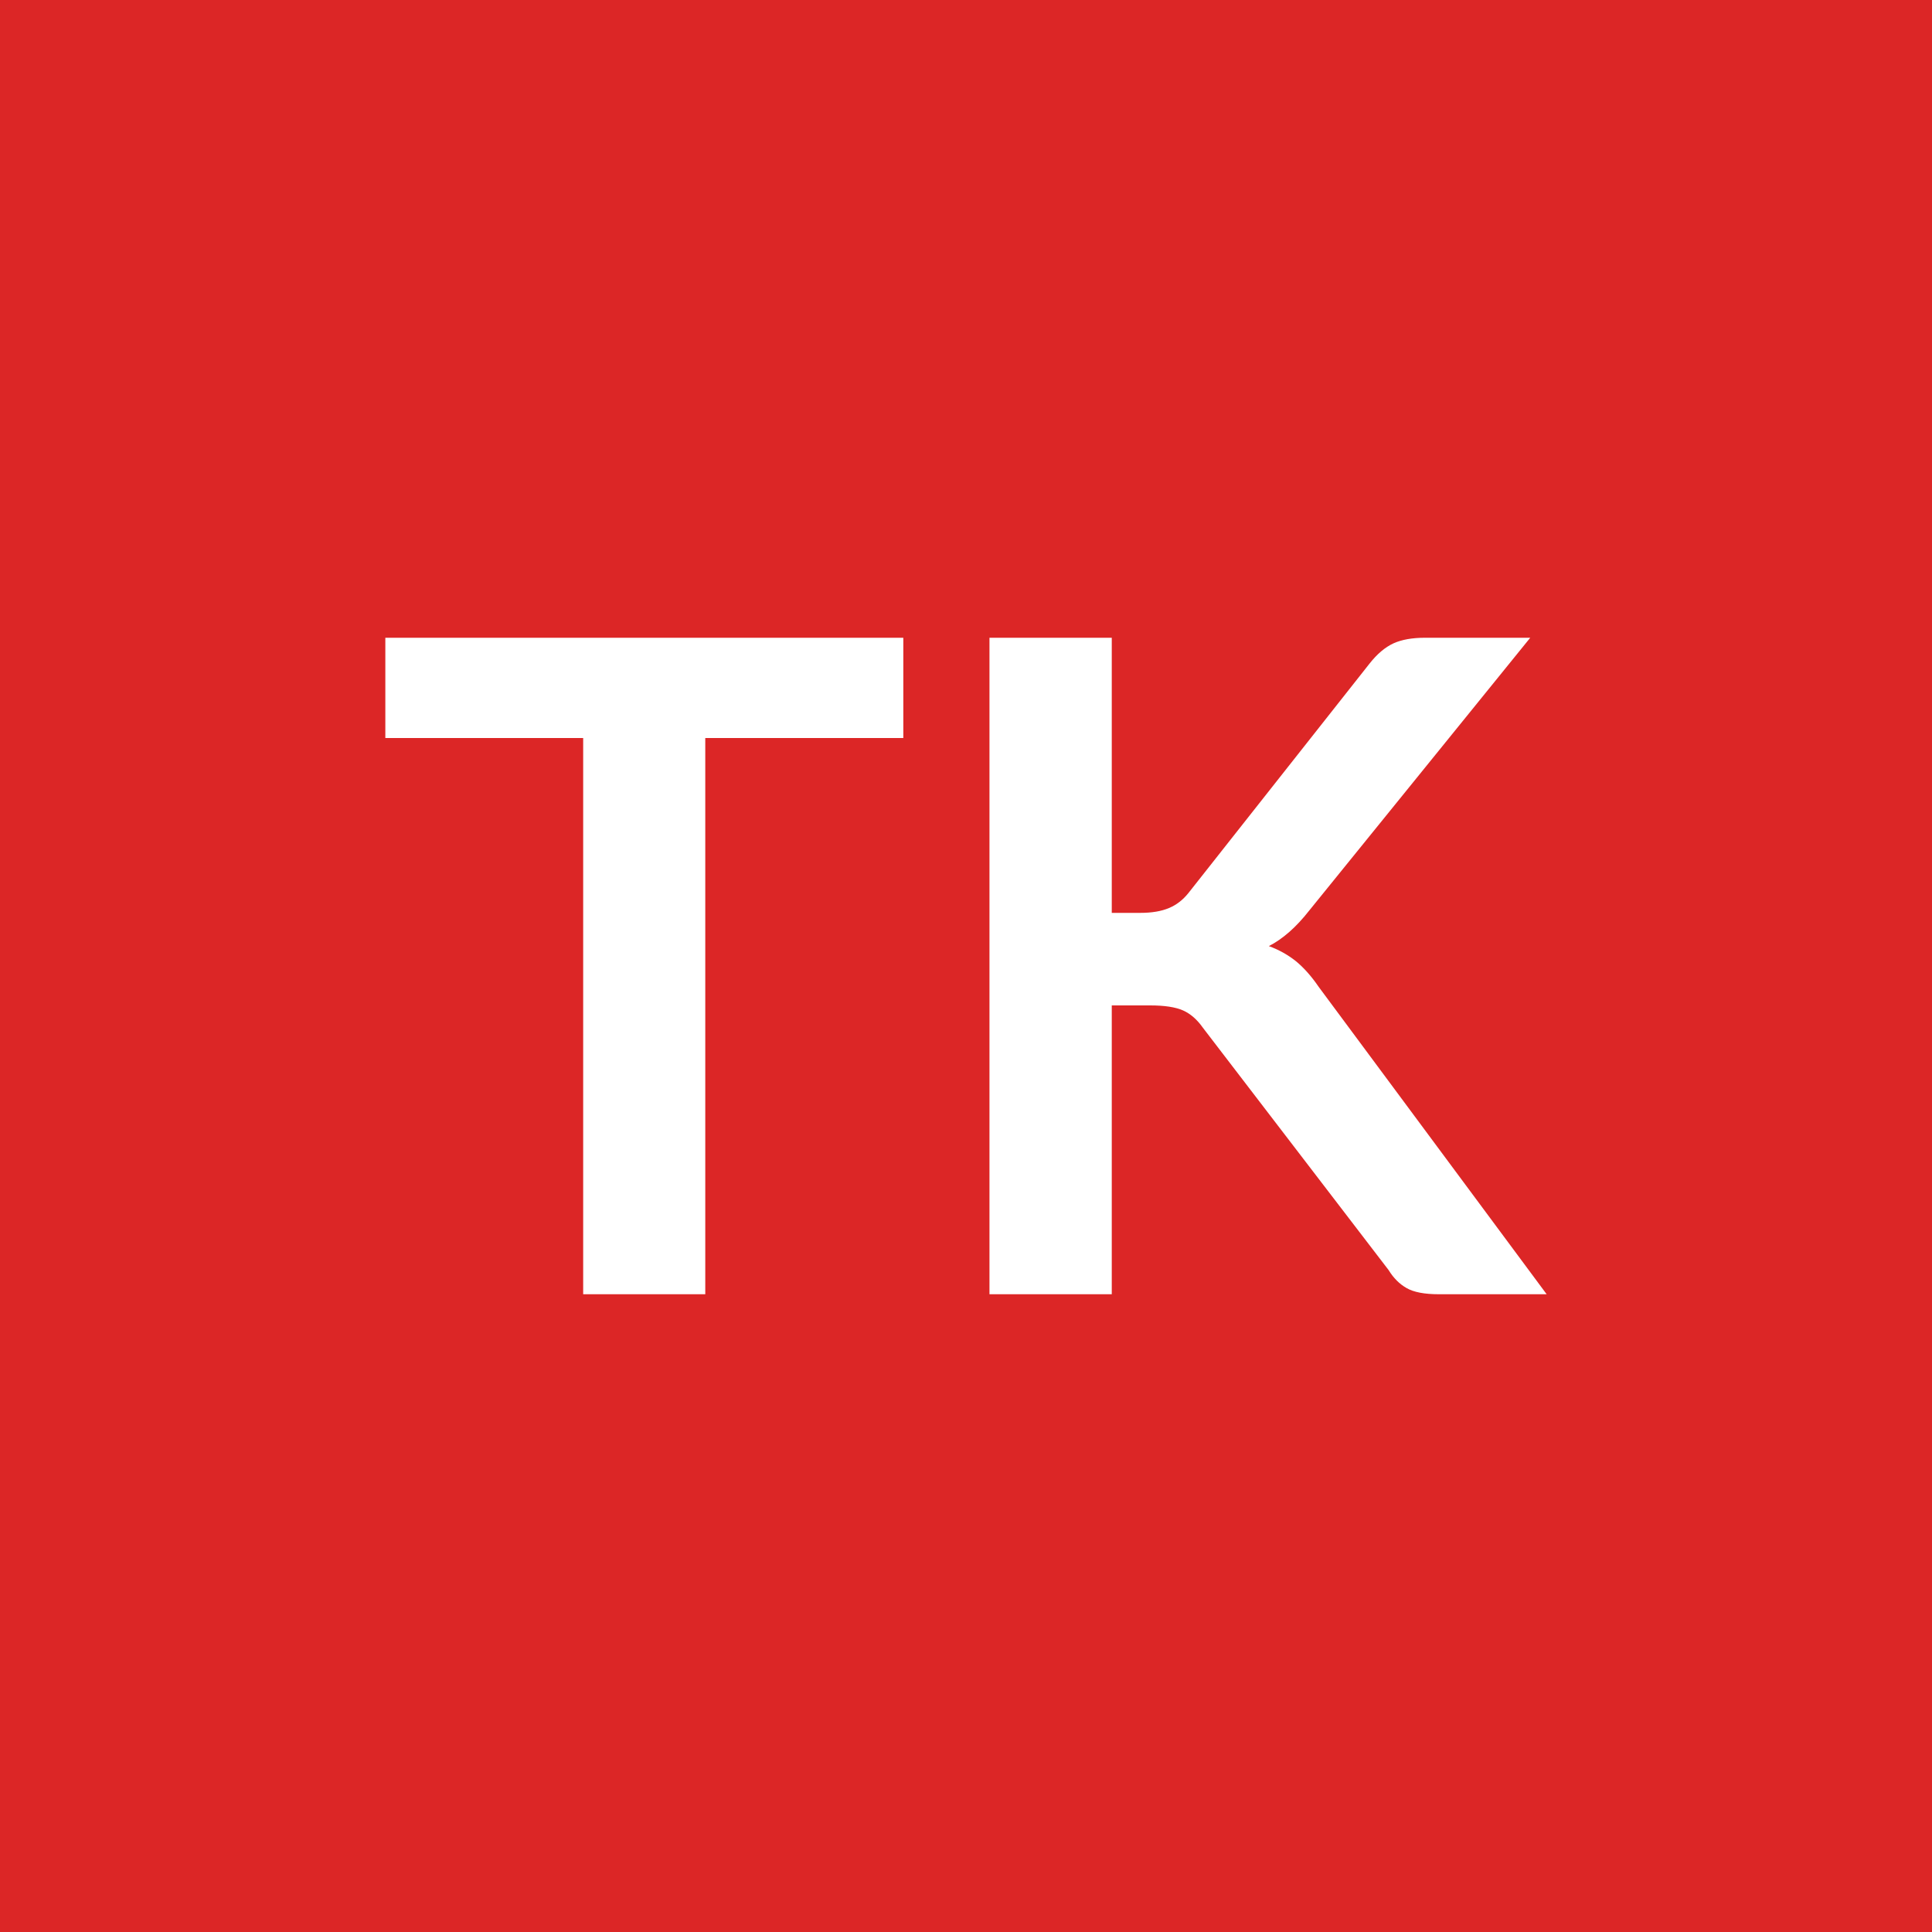
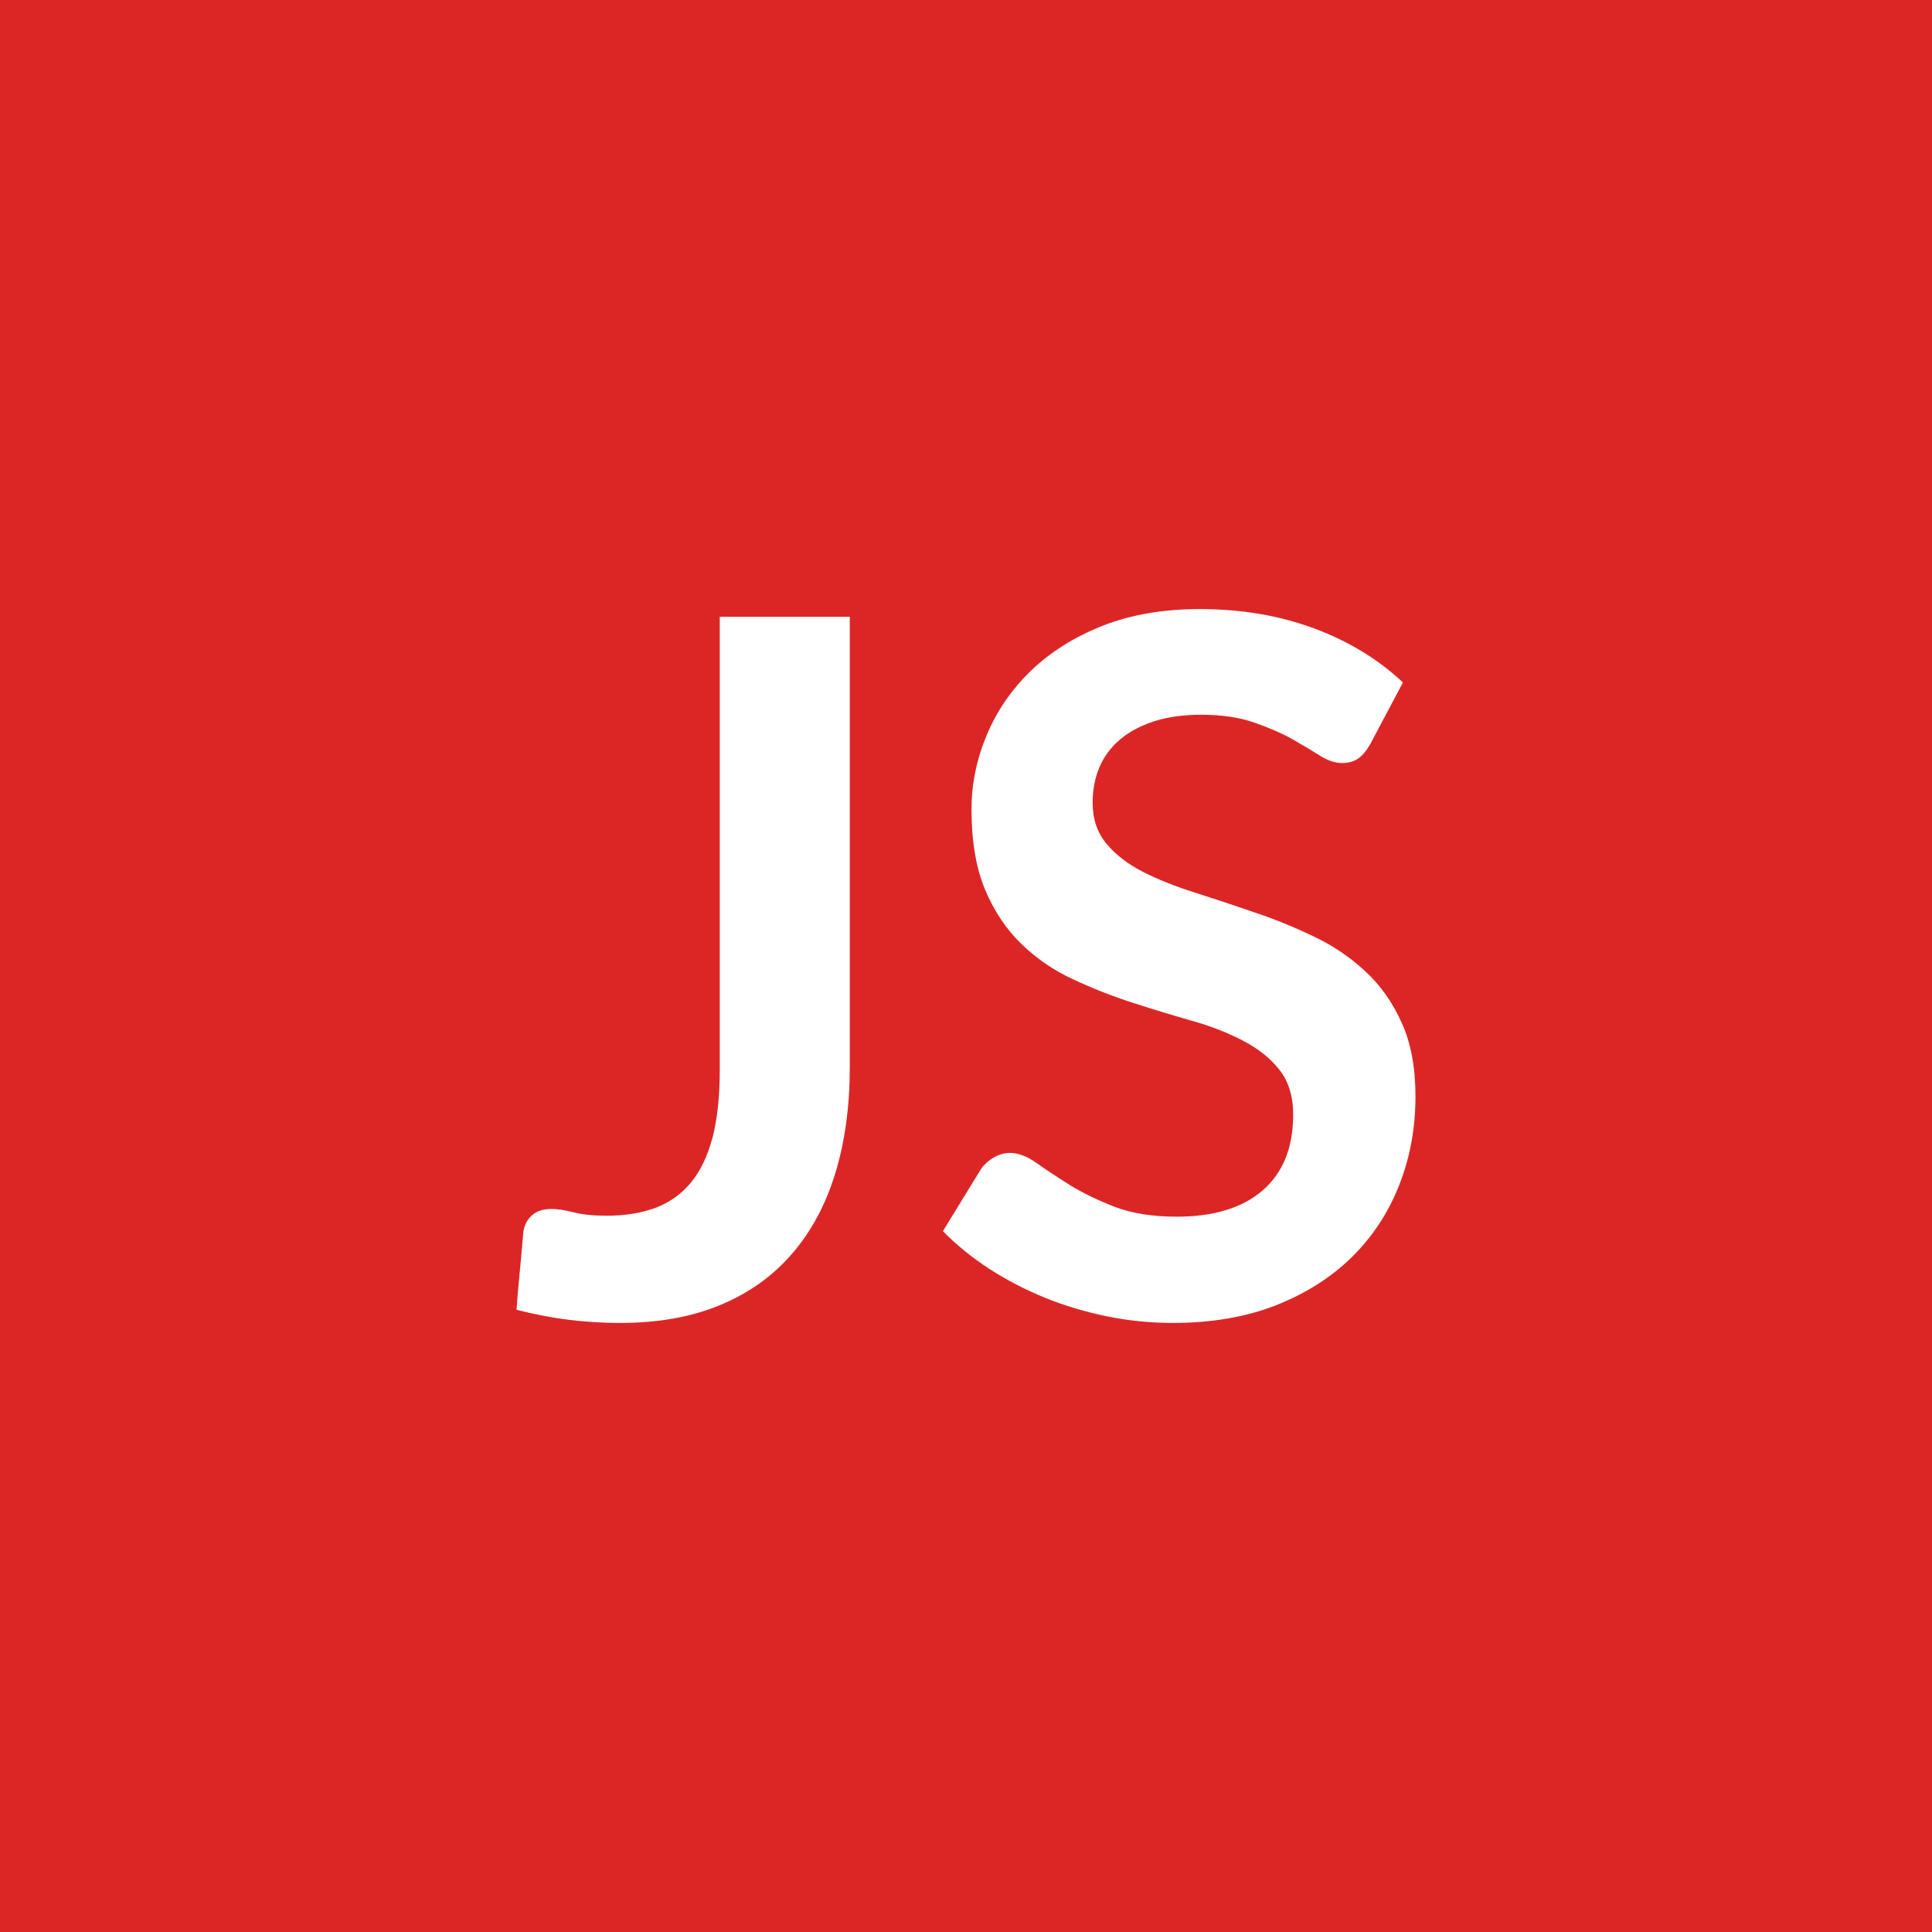
<svg xmlns="http://www.w3.org/2000/svg" width="100" height="100" viewBox="0 0 100 100">
  <rect width="100%" height="100%" fill="#dc2626" />
-   <path fill="#ffffff" d="M46.755 33.01v5.19h-10.25v28.79h-6.32V38.2h-10.24v-5.19zm10.79 0v14.24h1.48q.89 0 1.48-.25.58-.24 1.01-.78l9.37-11.87q.59-.75 1.24-1.05.64-.29 1.63-.29h5.45l-11.44 14.12q-1.01 1.29-2.09 1.84.77.28 1.4.78.62.51 1.18 1.33l11.8 15.91h-5.57q-1.13 0-1.68-.32-.55-.31-.93-.93l-9.61-12.54q-.45-.64-1.03-.9-.59-.26-1.7-.26h-1.99v14.95h-6.33V33.01z" />
+   <path fill="#ffffff" d="M43.985 31.925v23.3q0 3.05-.75 5.5t-2.24 4.17q-1.49 1.73-3.71 2.65-2.23.93-5.18.93-1.35 0-2.65-.16t-2.72-.52q.07-1 .17-1.99.1-1.01.18-2.01.07-.55.44-.88.36-.34 1.03-.34.43 0 1.12.17.68.18 1.73.18 1.43 0 2.53-.41 1.1-.42 1.84-1.32.73-.9 1.11-2.33.37-1.44.37-3.49v-23.45zm28.63 3.4-1.68 3.17q-.3.53-.64.77-.34.23-.84.23-.52 0-1.13-.38-.62-.39-1.46-.87-.85-.47-1.99-.86t-2.69-.39q-1.4 0-2.45.34t-1.76.94-1.07 1.44q-.35.83-.35 1.83 0 1.28.72 2.13.71.85 1.88 1.45 1.18.6 2.68 1.07 1.5.48 3.07 1.02 1.58.53 3.08 1.25 1.5.71 2.67 1.8 1.18 1.08 1.89 2.66.72 1.57.72 3.82 0 2.45-.84 4.59t-2.45 3.73q-1.61 1.58-3.94 2.5-2.33.91-5.33.91-1.72 0-3.4-.34-1.67-.34-3.21-.96-1.54-.63-2.89-1.5-1.35-.88-2.4-1.95l1.98-3.23q.25-.35.65-.58.4-.24.85-.24.62 0 1.35.51.72.51 1.72 1.14 1 .62 2.34 1.14 1.34.51 3.21.51 2.88 0 4.45-1.36 1.58-1.37 1.58-3.92 0-1.42-.71-2.32t-1.89-1.51q-1.18-.62-2.68-1.04-1.5-.43-3.05-.93t-3.05-1.2q-1.5-.69-2.67-1.82-1.18-1.13-1.89-2.81-.71-1.69-.71-4.17 0-1.97.79-3.85.78-1.87 2.28-3.32t3.7-2.33q2.21-.87 5.05-.87 3.21 0 5.91 1 2.69 1 4.6 2.8" />
</svg>
